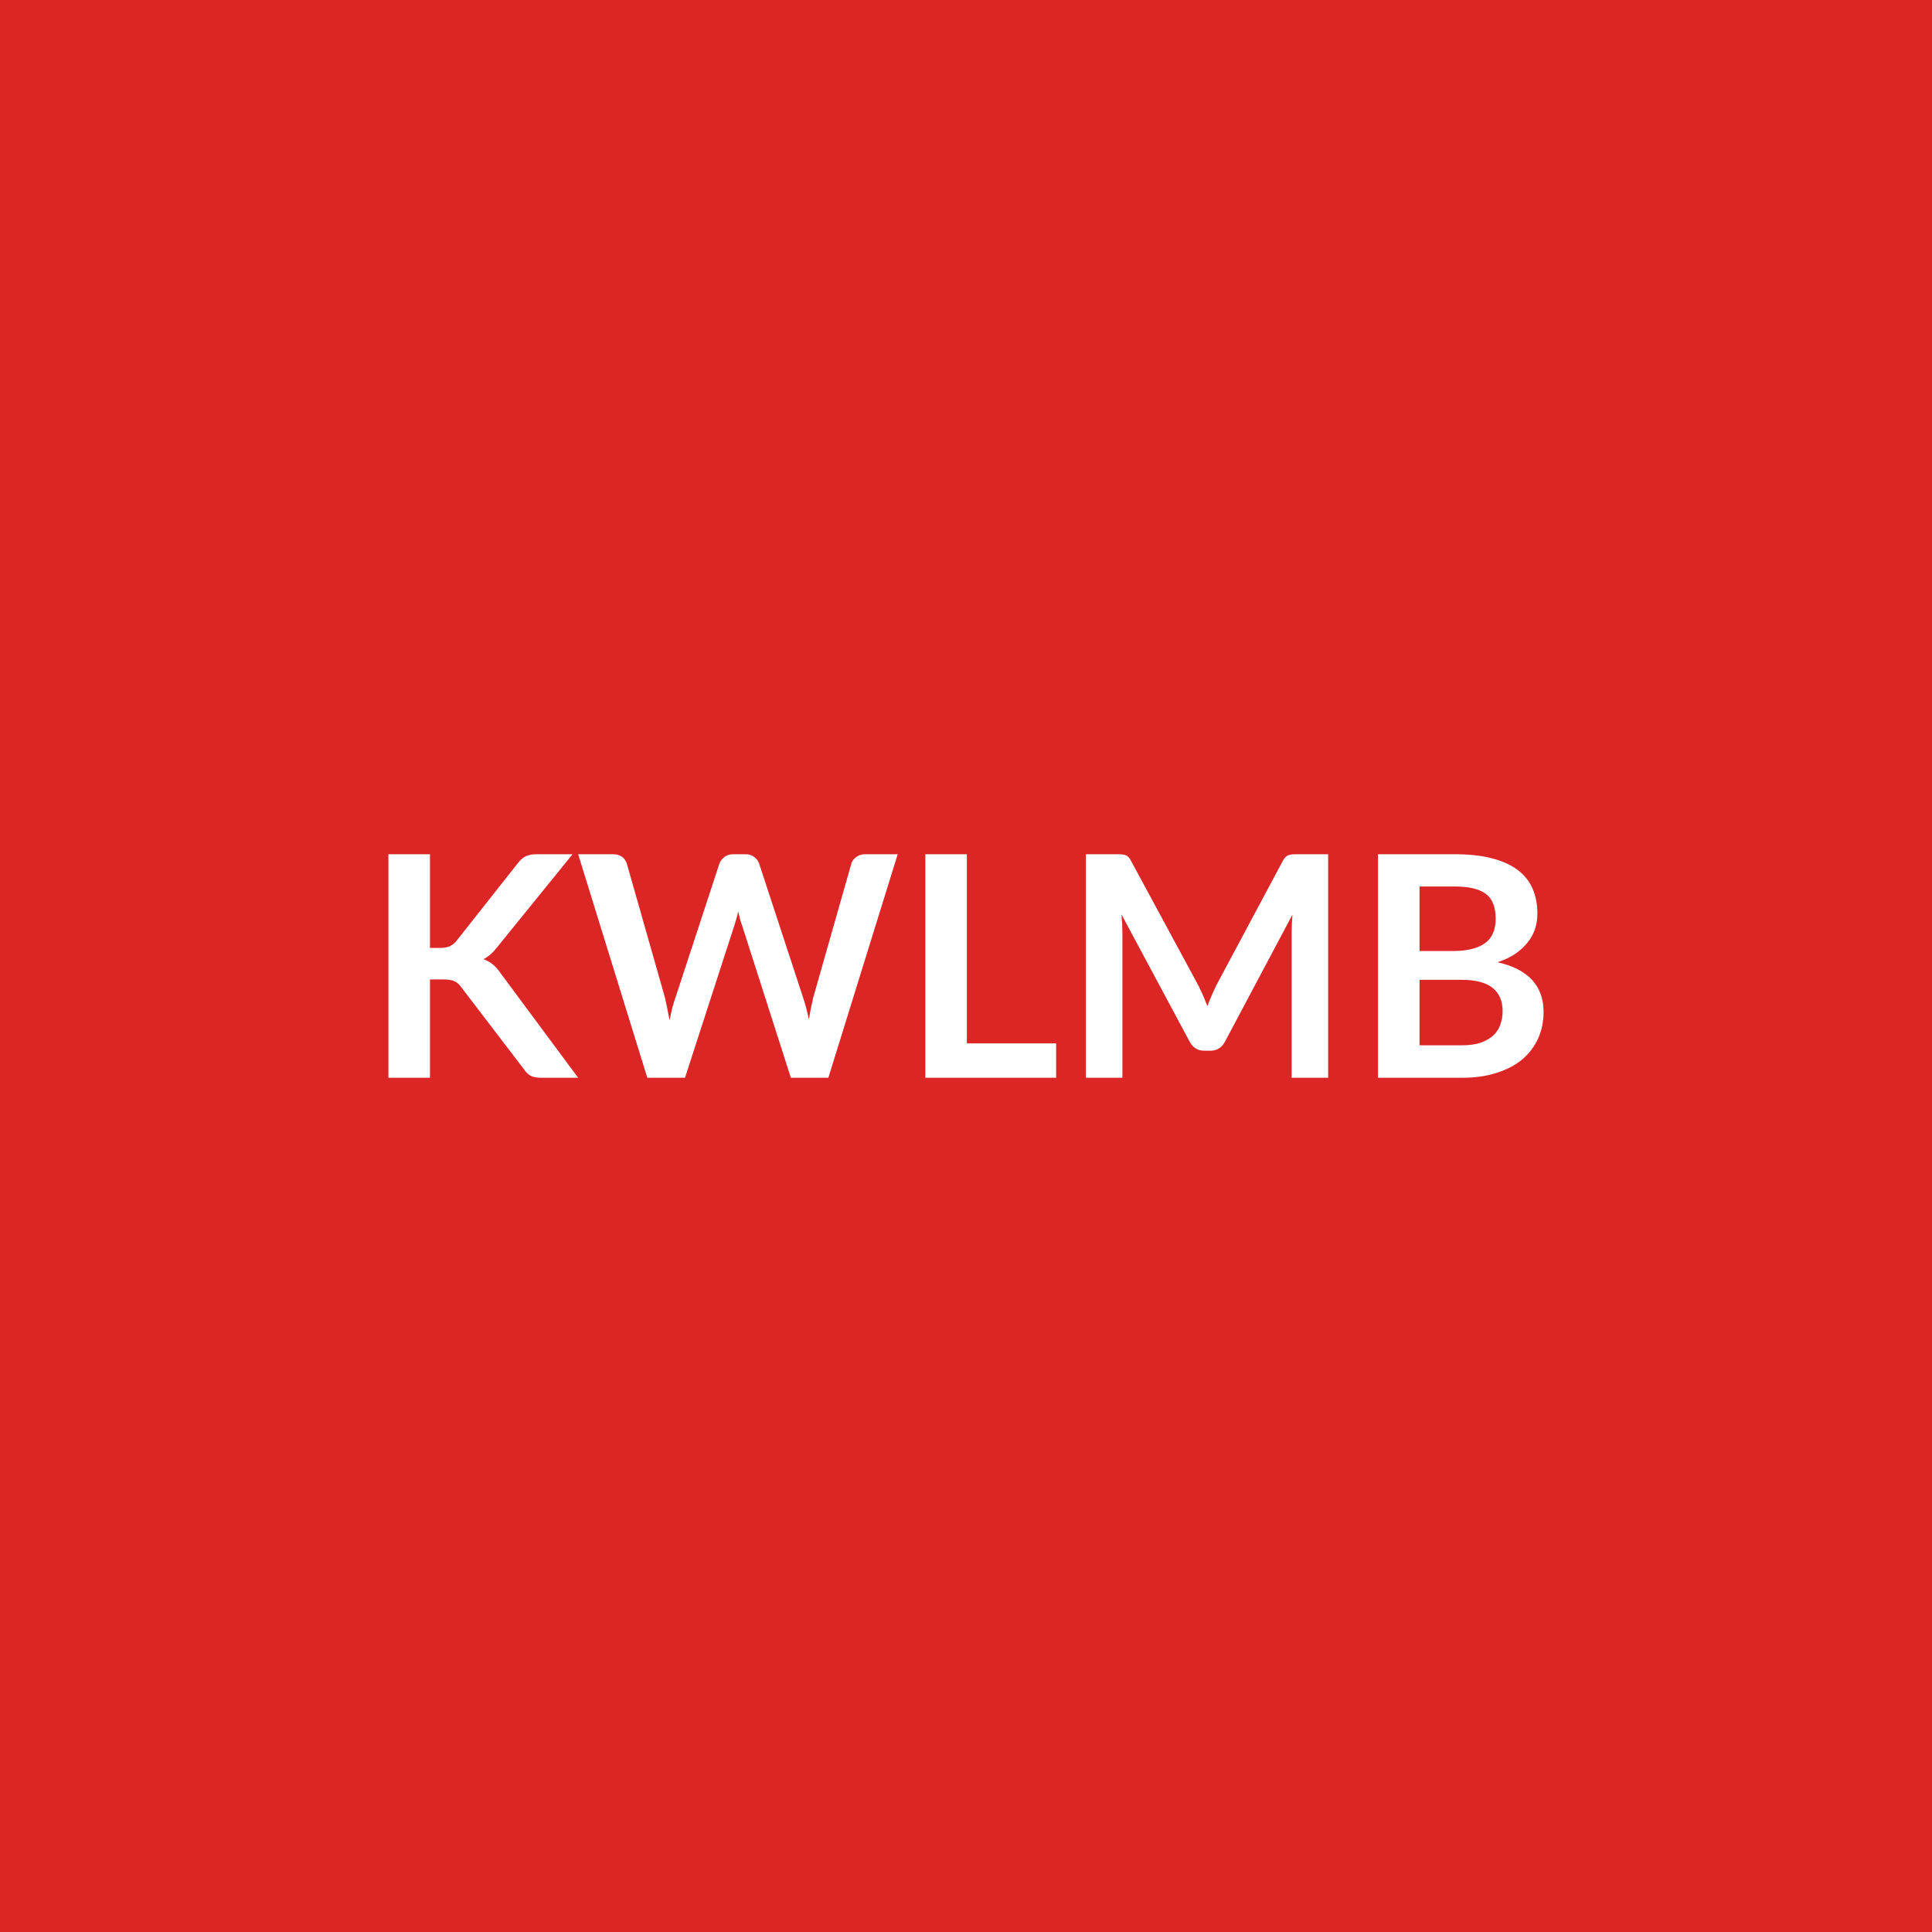
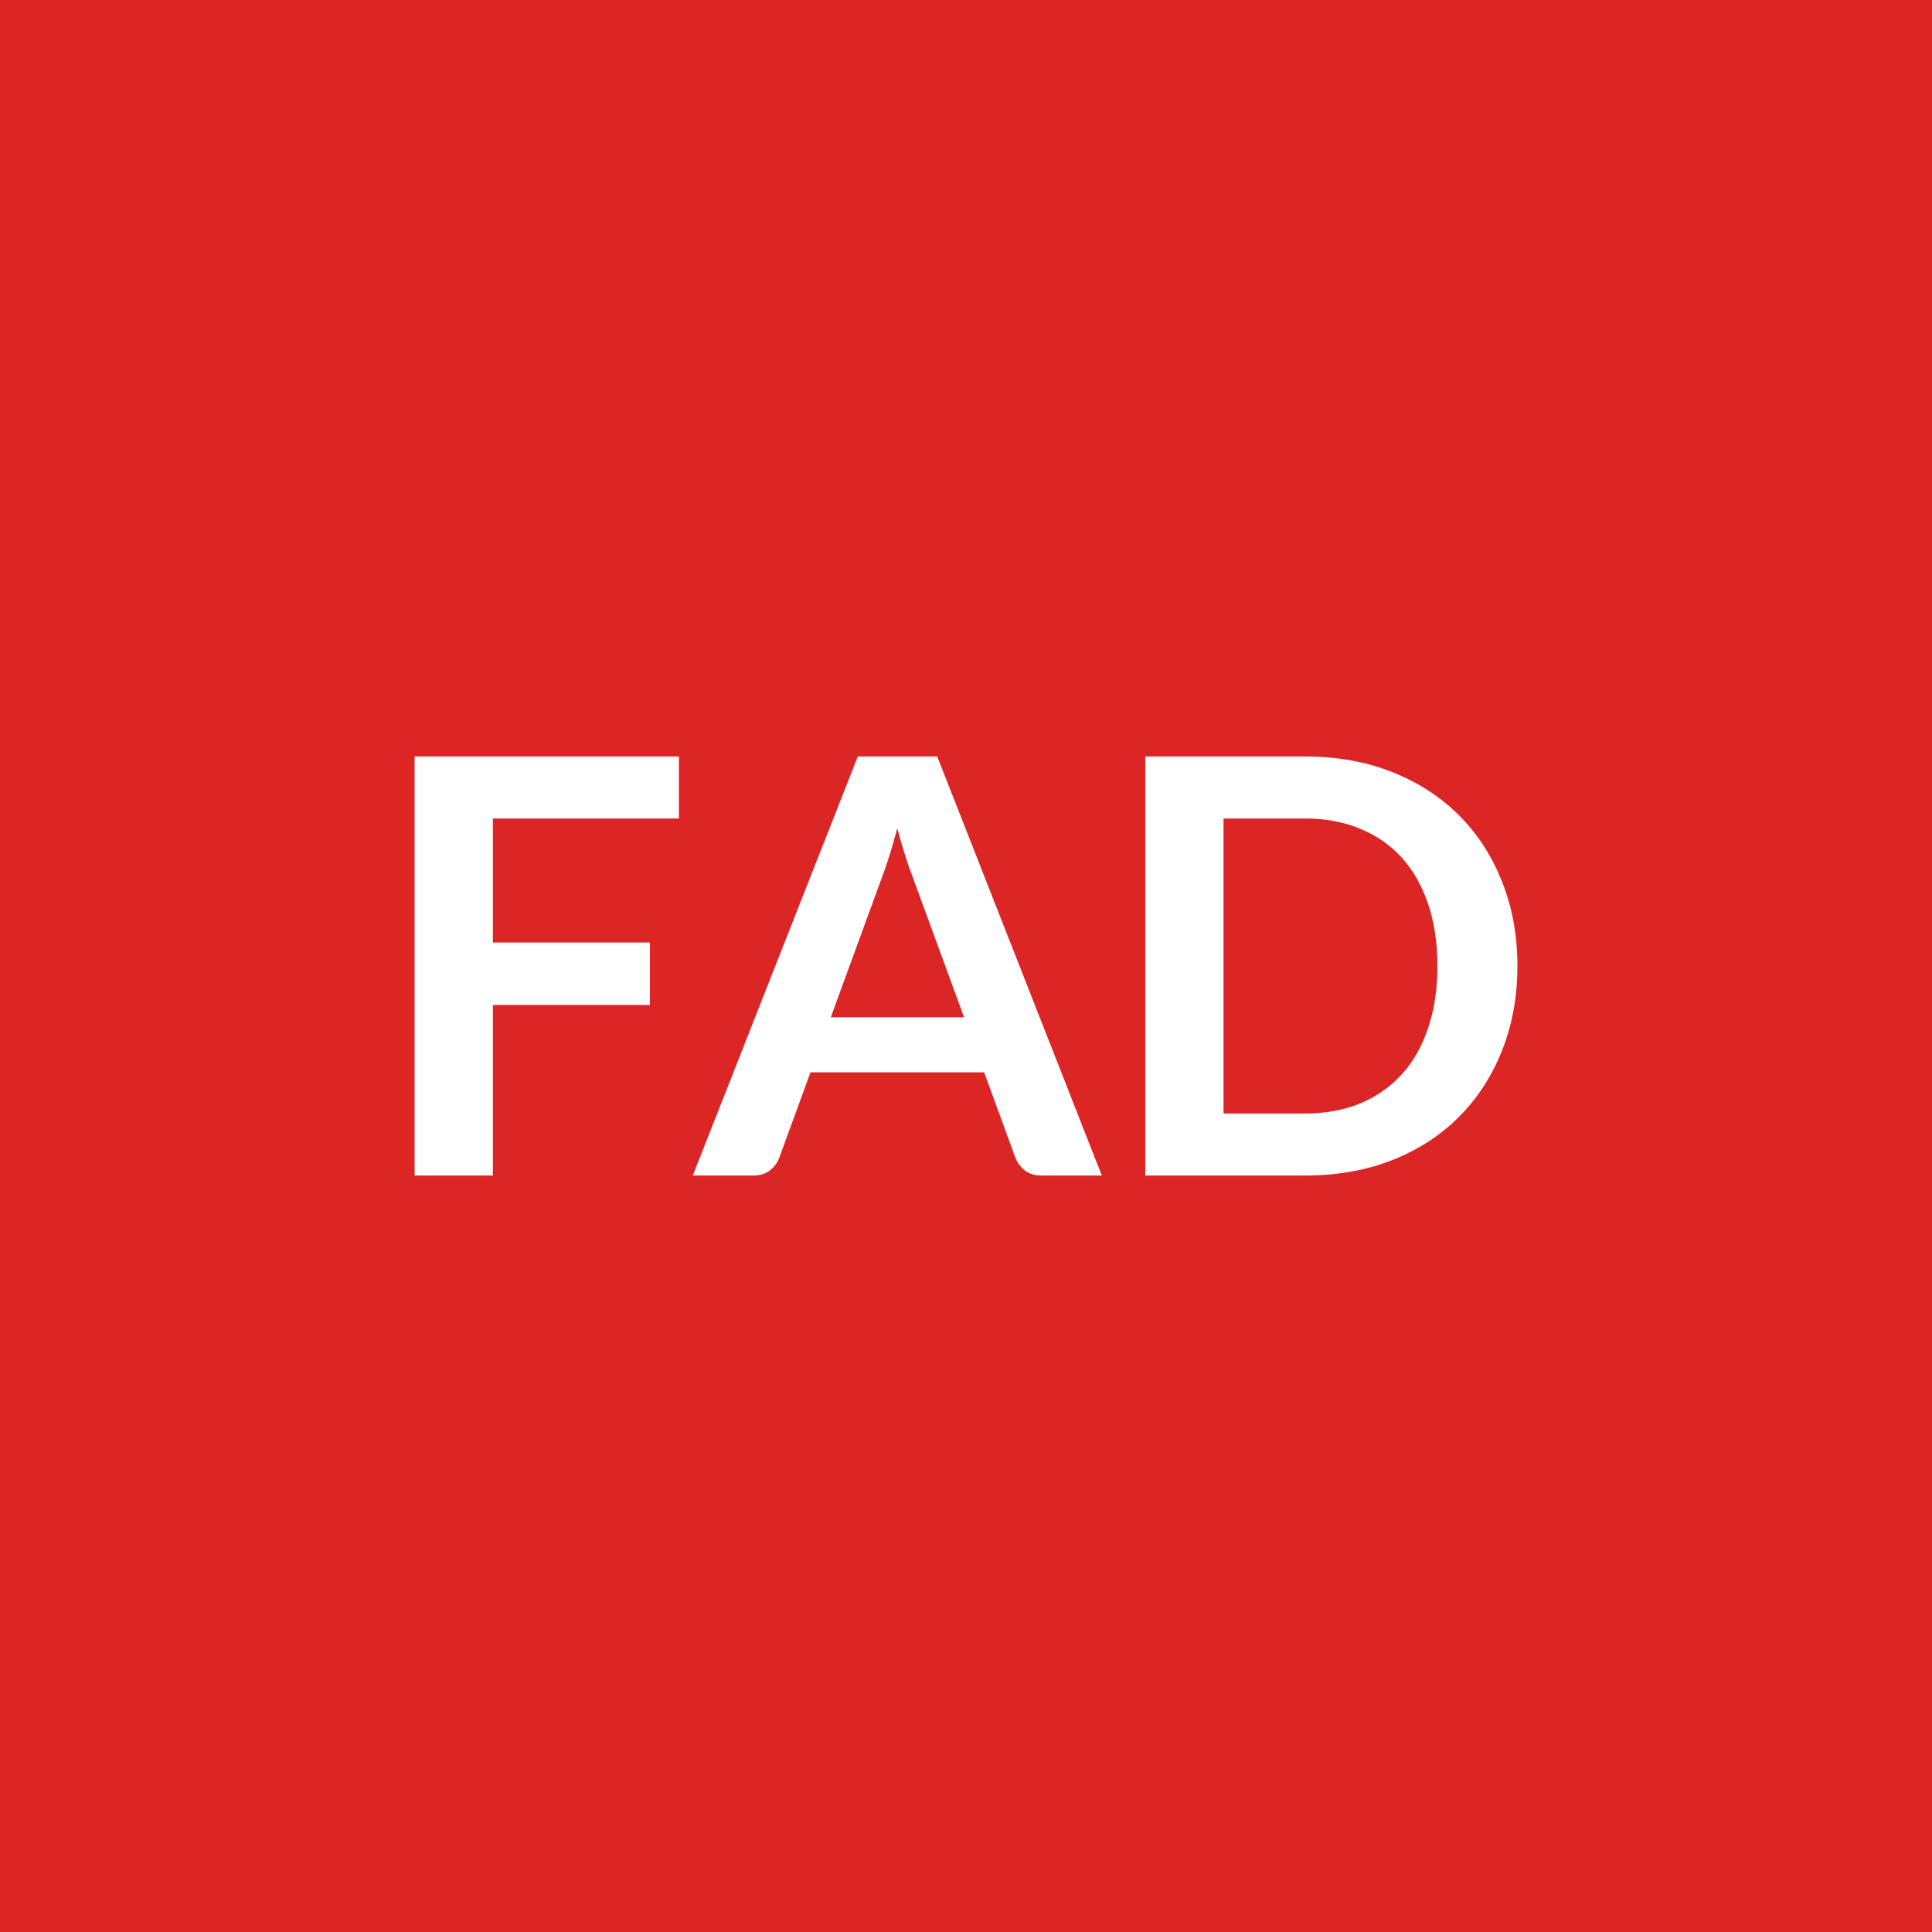
<svg xmlns="http://www.w3.org/2000/svg" width="100" height="100" viewBox="0 0 100 100">
  <rect width="100%" height="100%" fill="#dc2626" />
-   <path fill="#ffffff" d="M22.255 44.215v4.85h.51q.3 0 .5-.08.2-.09.35-.27l3.19-4.04q.2-.26.42-.36t.55-.1h1.86l-3.9 4.81q-.34.44-.71.62.27.1.48.27t.4.45l4.02 5.42h-1.9q-.38 0-.57-.11t-.32-.31l-3.27-4.28q-.15-.21-.35-.3t-.58-.09h-.68v5.09h-2.15v-11.57zm22.52 0h1.69l-3.59 11.57h-1.94l-2.53-7.9q-.11-.29-.19-.71-.05.2-.1.38-.05.17-.1.33l-2.56 7.9h-1.95l-3.58-11.57h1.8q.28 0 .47.13.18.14.25.36l1.97 6.92q.06.26.12.56t.12.62q.07-.33.14-.63.08-.29.17-.55l2.27-6.92q.06-.18.25-.34.19-.15.46-.15h.63q.28 0 .46.14.18.13.26.35l2.27 6.92q.17.5.3 1.14.11-.63.23-1.14l1.97-6.92q.05-.2.25-.34.19-.15.46-.15m5.27 9.79h4.62v1.78h-6.77v-11.57h2.15zm17.08-9.79h1.62v11.57h-1.89v-7.47q0-.45.04-.97l-3.49 6.57q-.25.47-.76.47h-.31q-.51 0-.76-.47l-3.53-6.59.04.52q.01.25.01.47v7.47h-1.89v-11.57h1.62q.15 0 .25.01t.19.04q.08.03.15.1.07.08.13.2l3.47 6.42q.13.26.25.53l.23.56q.11-.3.23-.57.12-.28.25-.54l3.42-6.4q.06-.12.14-.2.07-.07.15-.1.09-.03.19-.04t.25-.01m6.35 9.89h2.18q.6 0 1-.14.41-.15.66-.39.24-.24.35-.56t.11-.68q0-.37-.12-.67t-.38-.52q-.26-.21-.66-.32t-.97-.11h-2.17zm1.83-8.22h-1.83v3.34h1.71q1.11 0 1.67-.4t.56-1.27q0-.91-.51-1.29t-1.6-.38m-3.98-1.67h3.98q1.14 0 1.95.22.8.21 1.32.61t.76.97.24 1.28q0 .41-.12.78t-.38.7q-.25.32-.64.59-.38.26-.92.44 2.38.54 2.38 2.58 0 .74-.28 1.36t-.81 1.08q-.54.45-1.32.7-.79.26-1.79.26h-4.37z" />
+   <path fill="#ffffff" d="M35.14 42.365h-9.63v6.42h8.13v3.23h-8.13v8.83h-4.05v-21.69h13.68zM43 52.655h6.9l-2.64-7.21q-.19-.48-.4-1.14t-.42-1.43q-.2.77-.41 1.43-.21.67-.4 1.16zm5.51-13.5 8.52 21.69h-3.12q-.53 0-.86-.26-.33-.27-.49-.65l-1.62-4.43h-8.99l-1.62 4.43q-.12.34-.46.63-.35.28-.86.28h-3.15l8.54-21.69zm30.03 10.85q0 2.38-.8 4.38-.79 1.99-2.23 3.43t-3.47 2.24q-2.02.79-4.5.79h-8.26v-21.69h8.26q2.48 0 4.5.8 2.03.8 3.47 2.24 1.44 1.43 2.23 3.43.8 1.99.8 4.38m-4.14 0q0-1.79-.48-3.21-.47-1.41-1.36-2.4-.89-.98-2.16-1.5-1.27-.53-2.86-.53h-4.21v15.27h4.21q1.59 0 2.86-.52 1.27-.53 2.16-1.51t1.36-2.4q.48-1.42.48-3.2" />
</svg>
